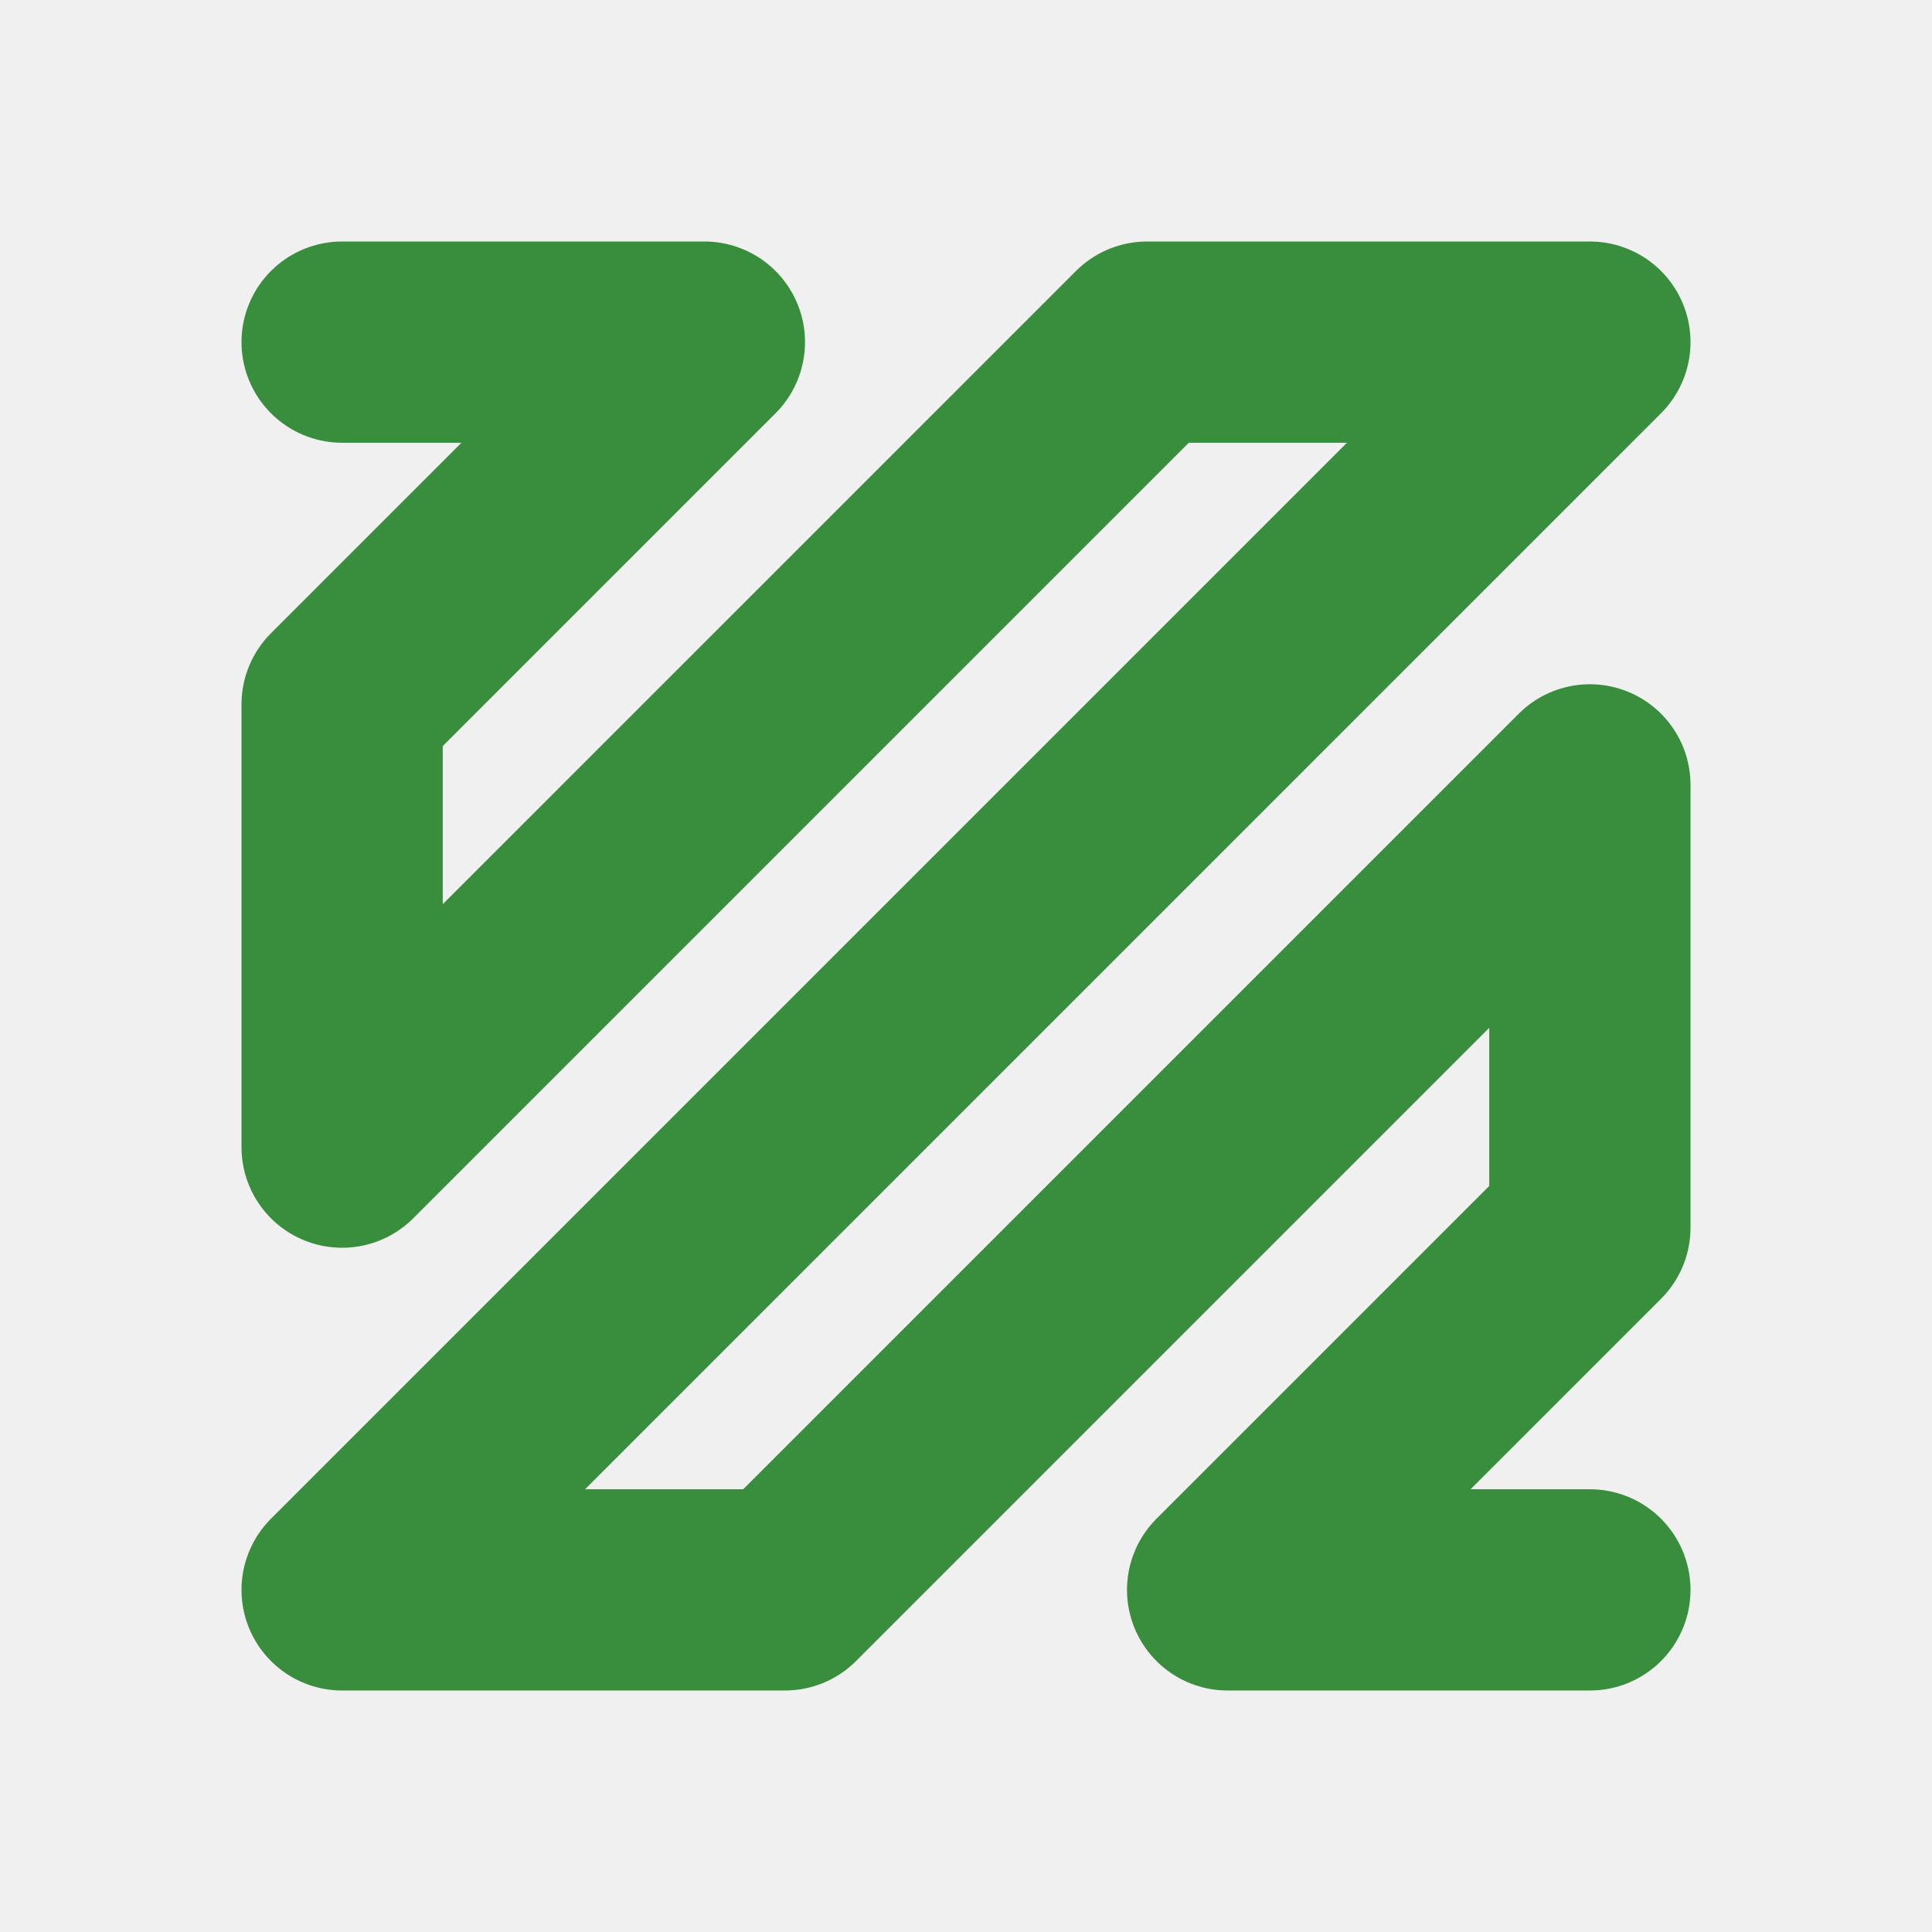
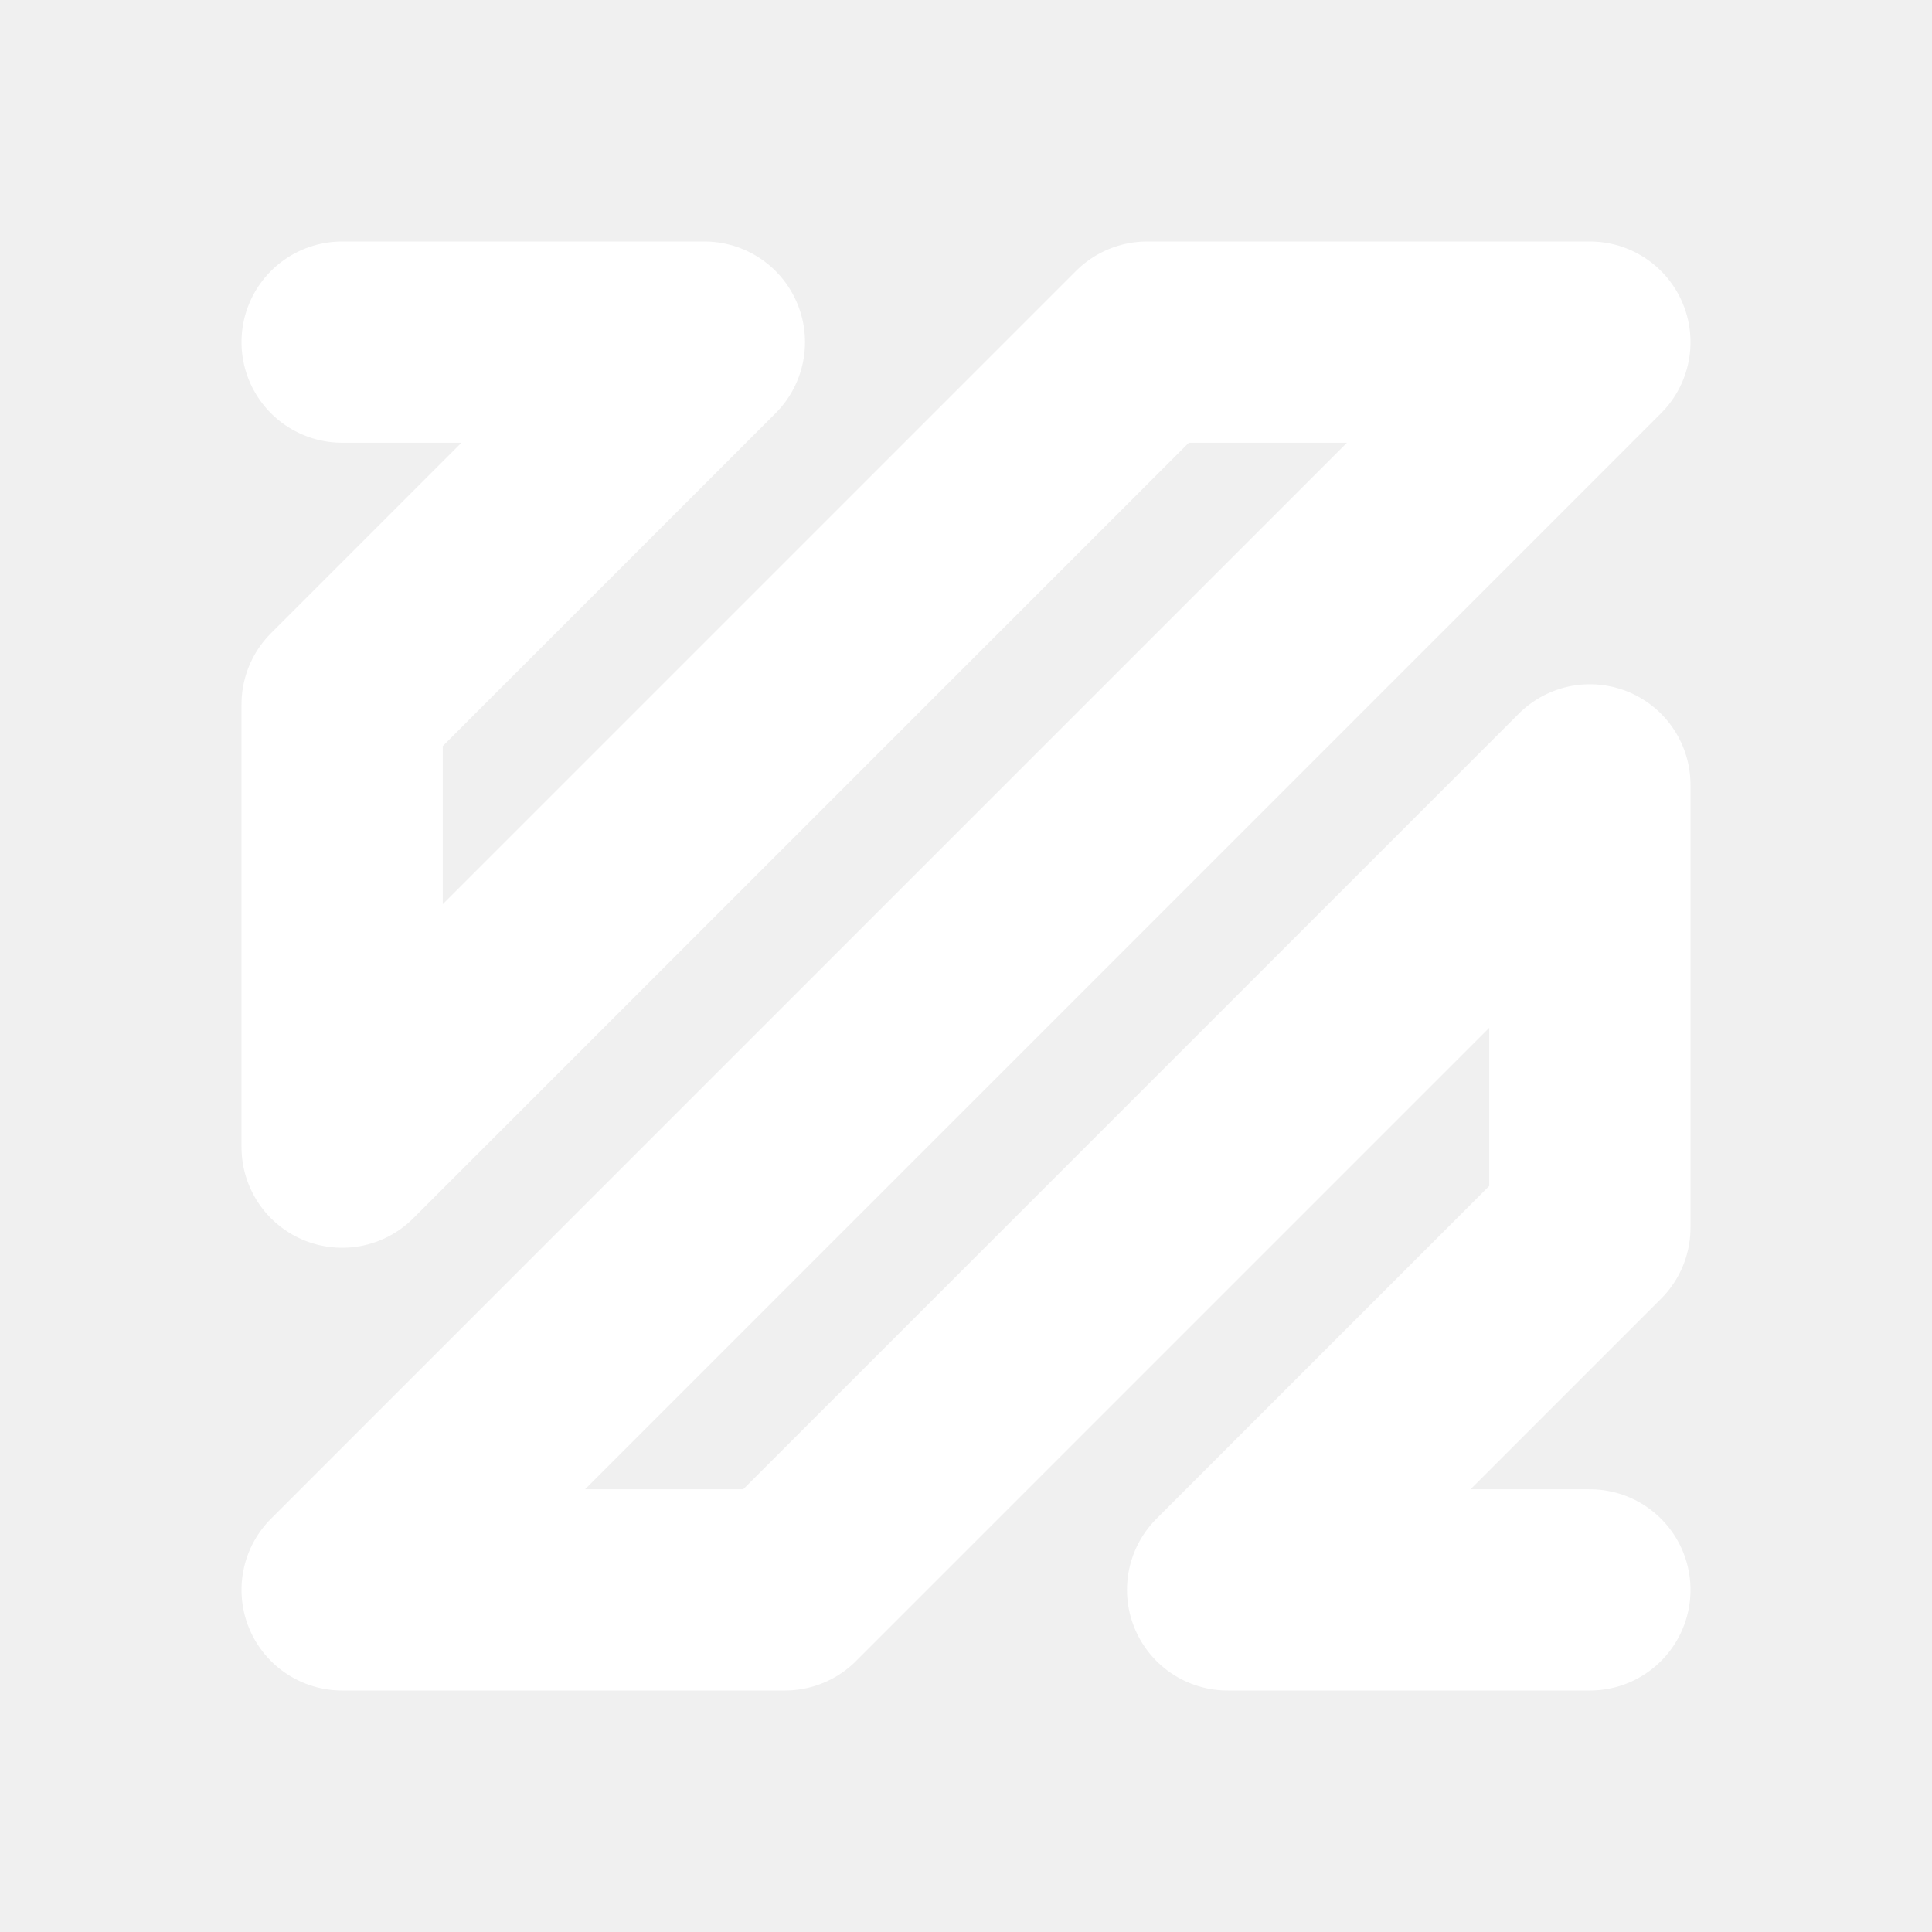
<svg xmlns="http://www.w3.org/2000/svg" version="1.1" id="Layer_1" x="0px" y="0px" viewBox="0 0 48 48" xml:space="preserve">
-   <path fill="none" stroke="#388E3C" stroke-width="5" stroke-linecap="round" stroke-linejoin="round" stroke-miterlimit="10" d="M8.5 8.5h9l-9 9v11l20-20h11l-31 31h11l20-20v11l-9 9h9" />
+   <path fill="none" stroke="#FFFFFF" stroke-width="5" stroke-linecap="round" stroke-linejoin="round" stroke-miterlimit="10" d="M8.5 8.5h9l-9 9v11l20-20h11l-31 31h11l20-20v11l-9 9h9" />
</svg>
